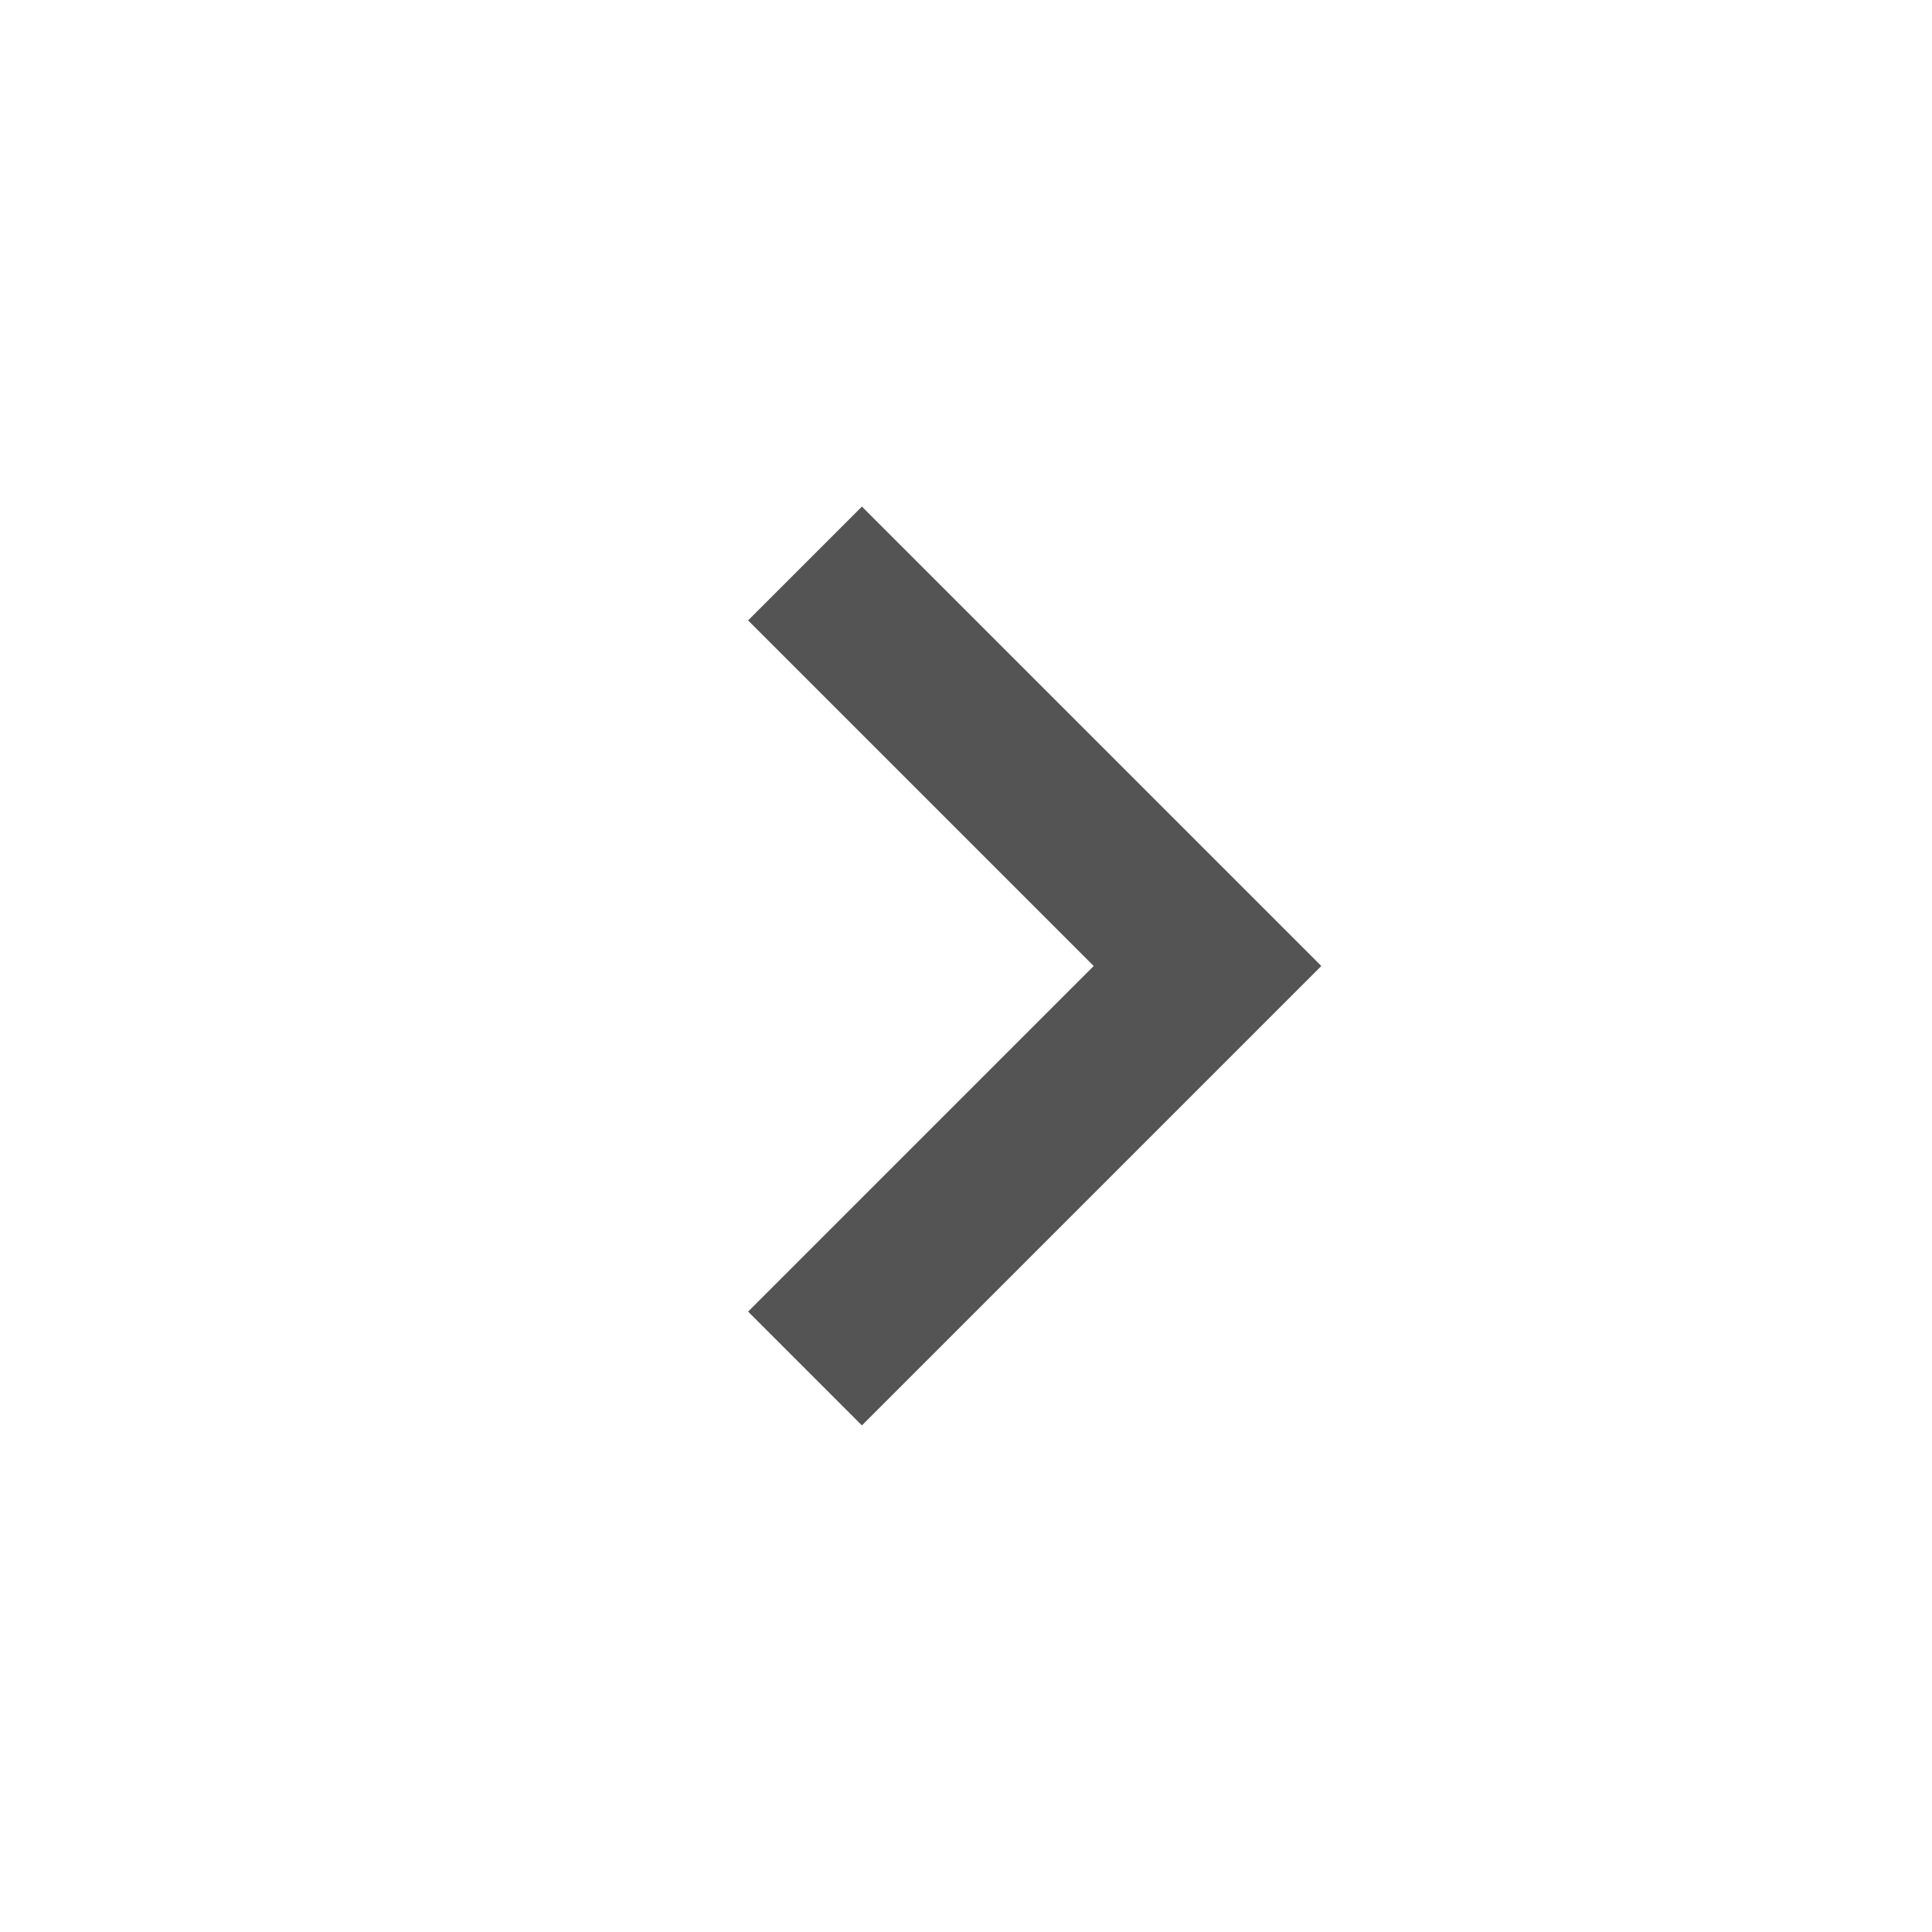
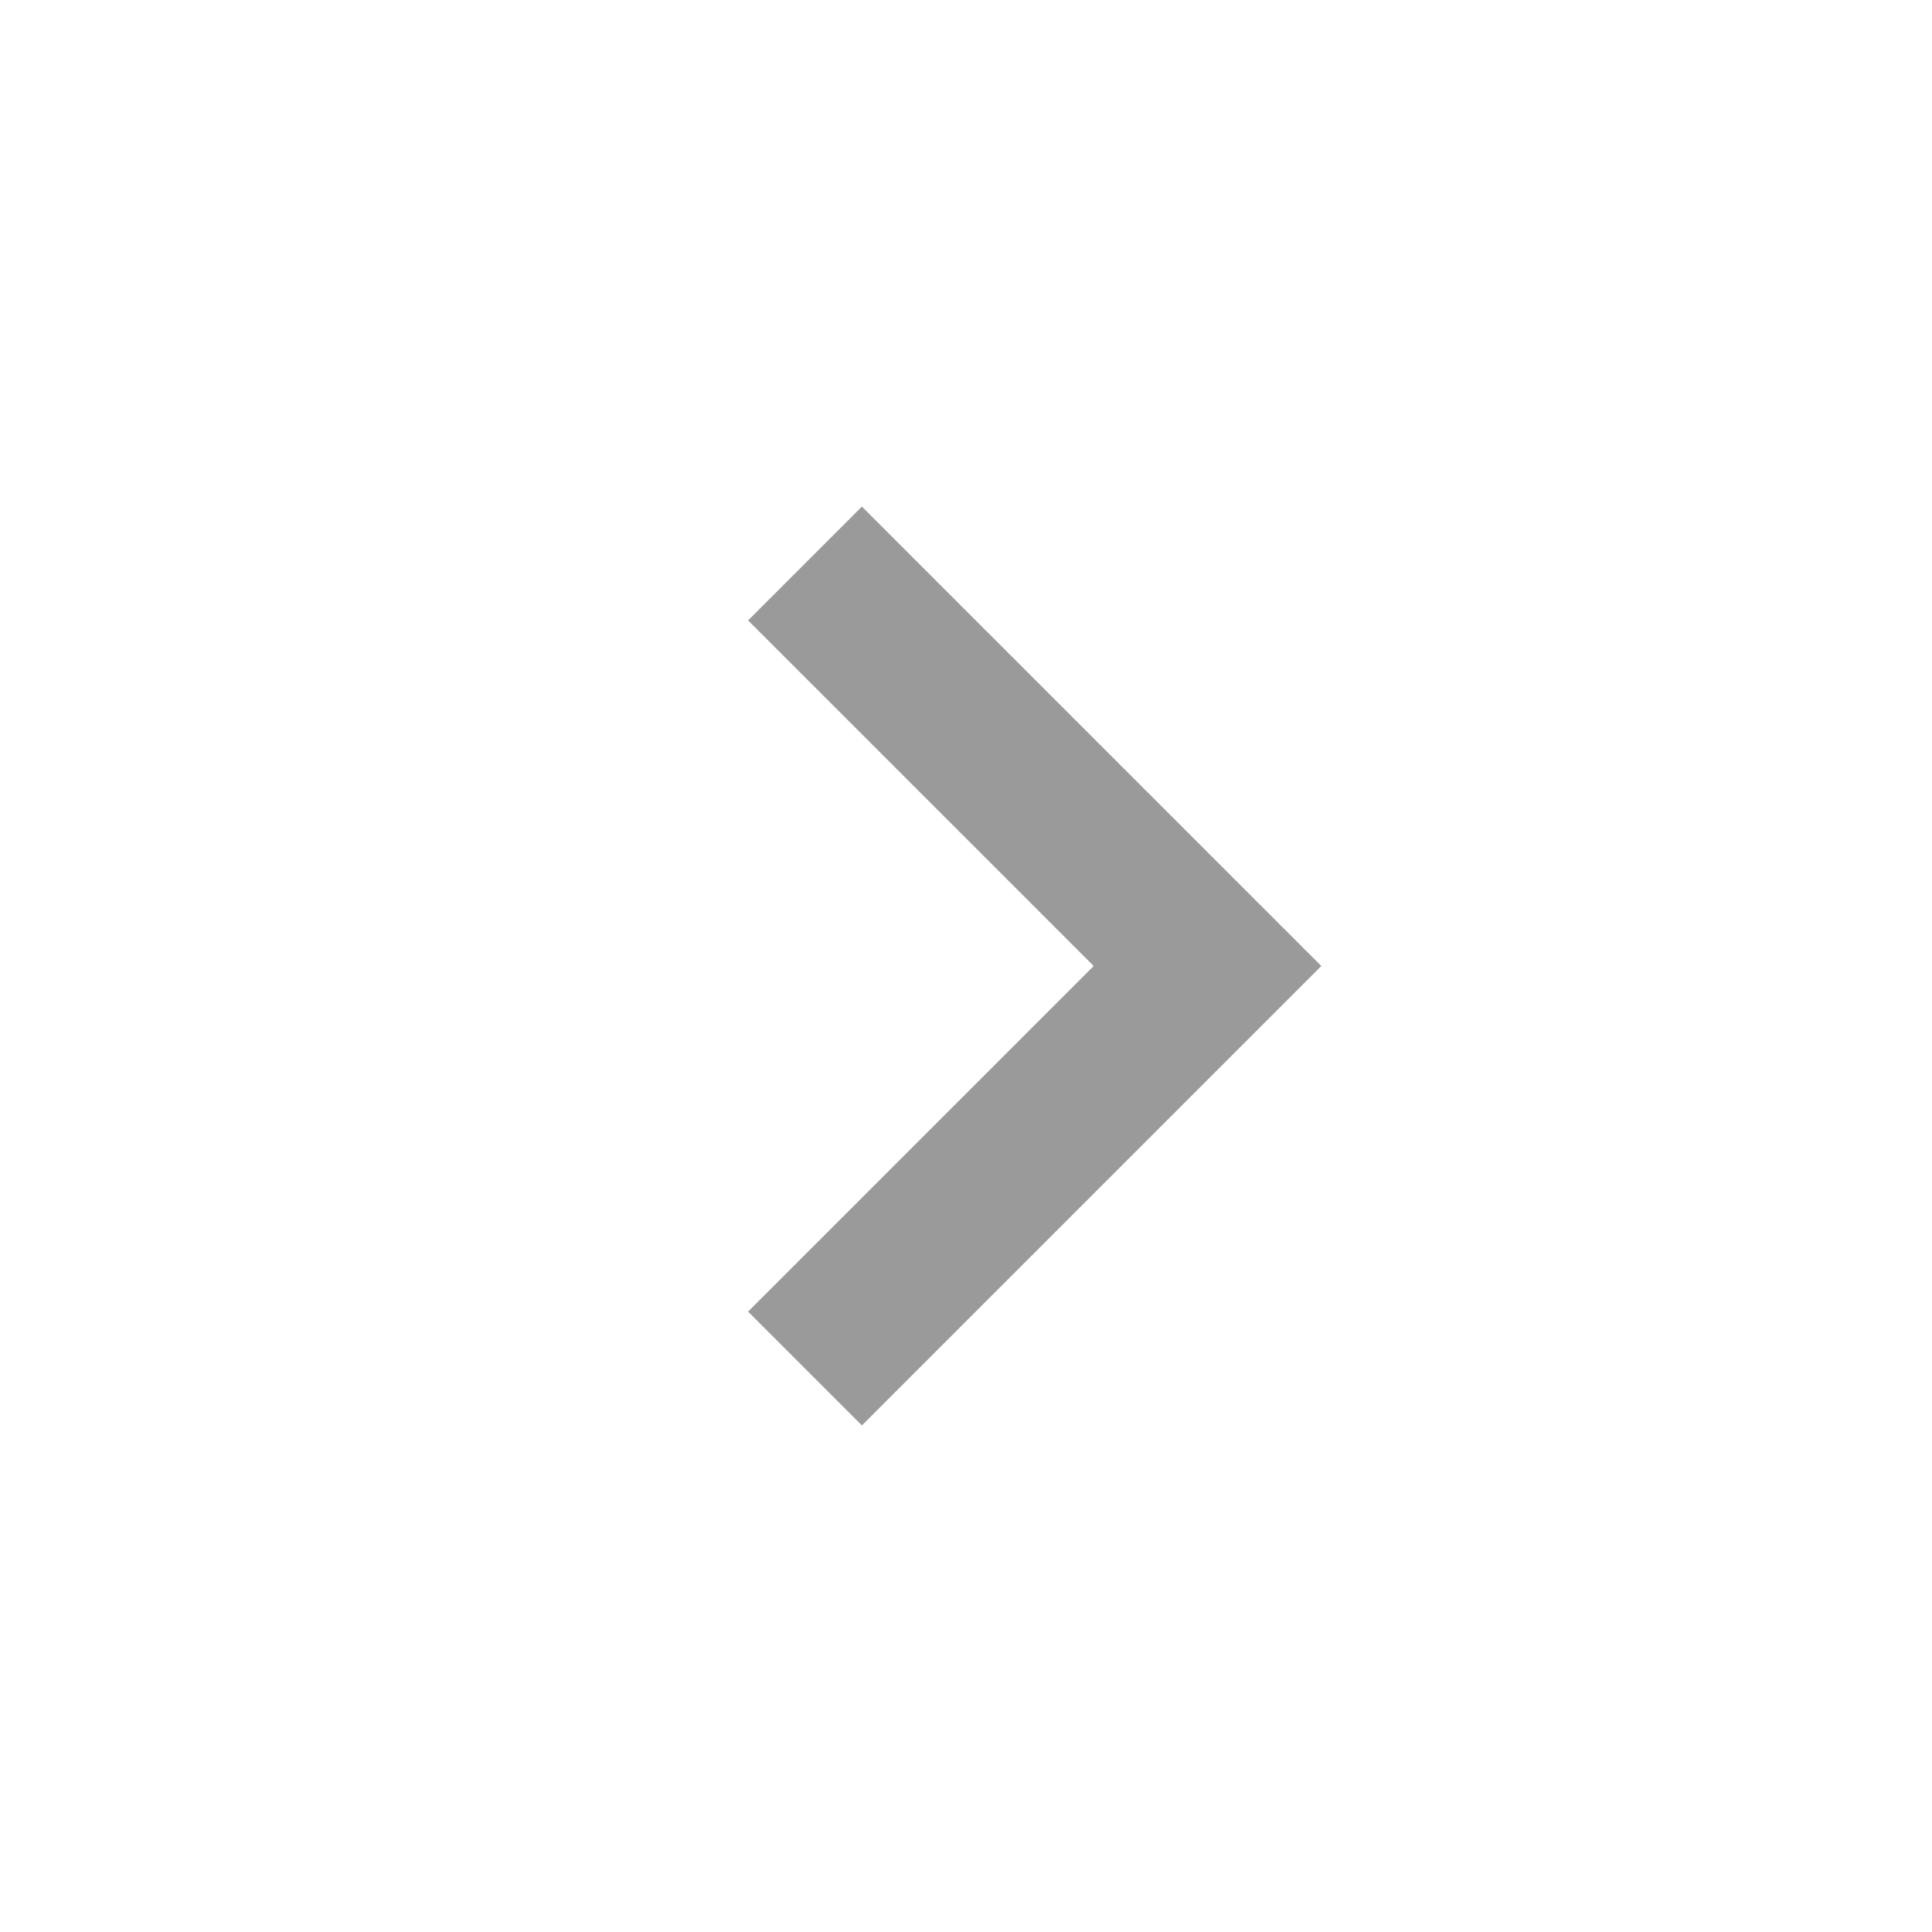
- <svg xmlns="http://www.w3.org/2000/svg" width="24" height="24" viewBox="0 0 24 24" style="fill: #545454;transform: ;msFilter:;">
+ <svg xmlns="http://www.w3.org/2000/svg" width="24" height="24" viewBox="0 0 24 24" style="fill: #9a9a9a;transform: ;msFilter:;">
  <path d="M10.707 17.707 16.414 12l-5.707-5.707-1.414 1.414L13.586 12l-4.293 4.293z" />
</svg>
